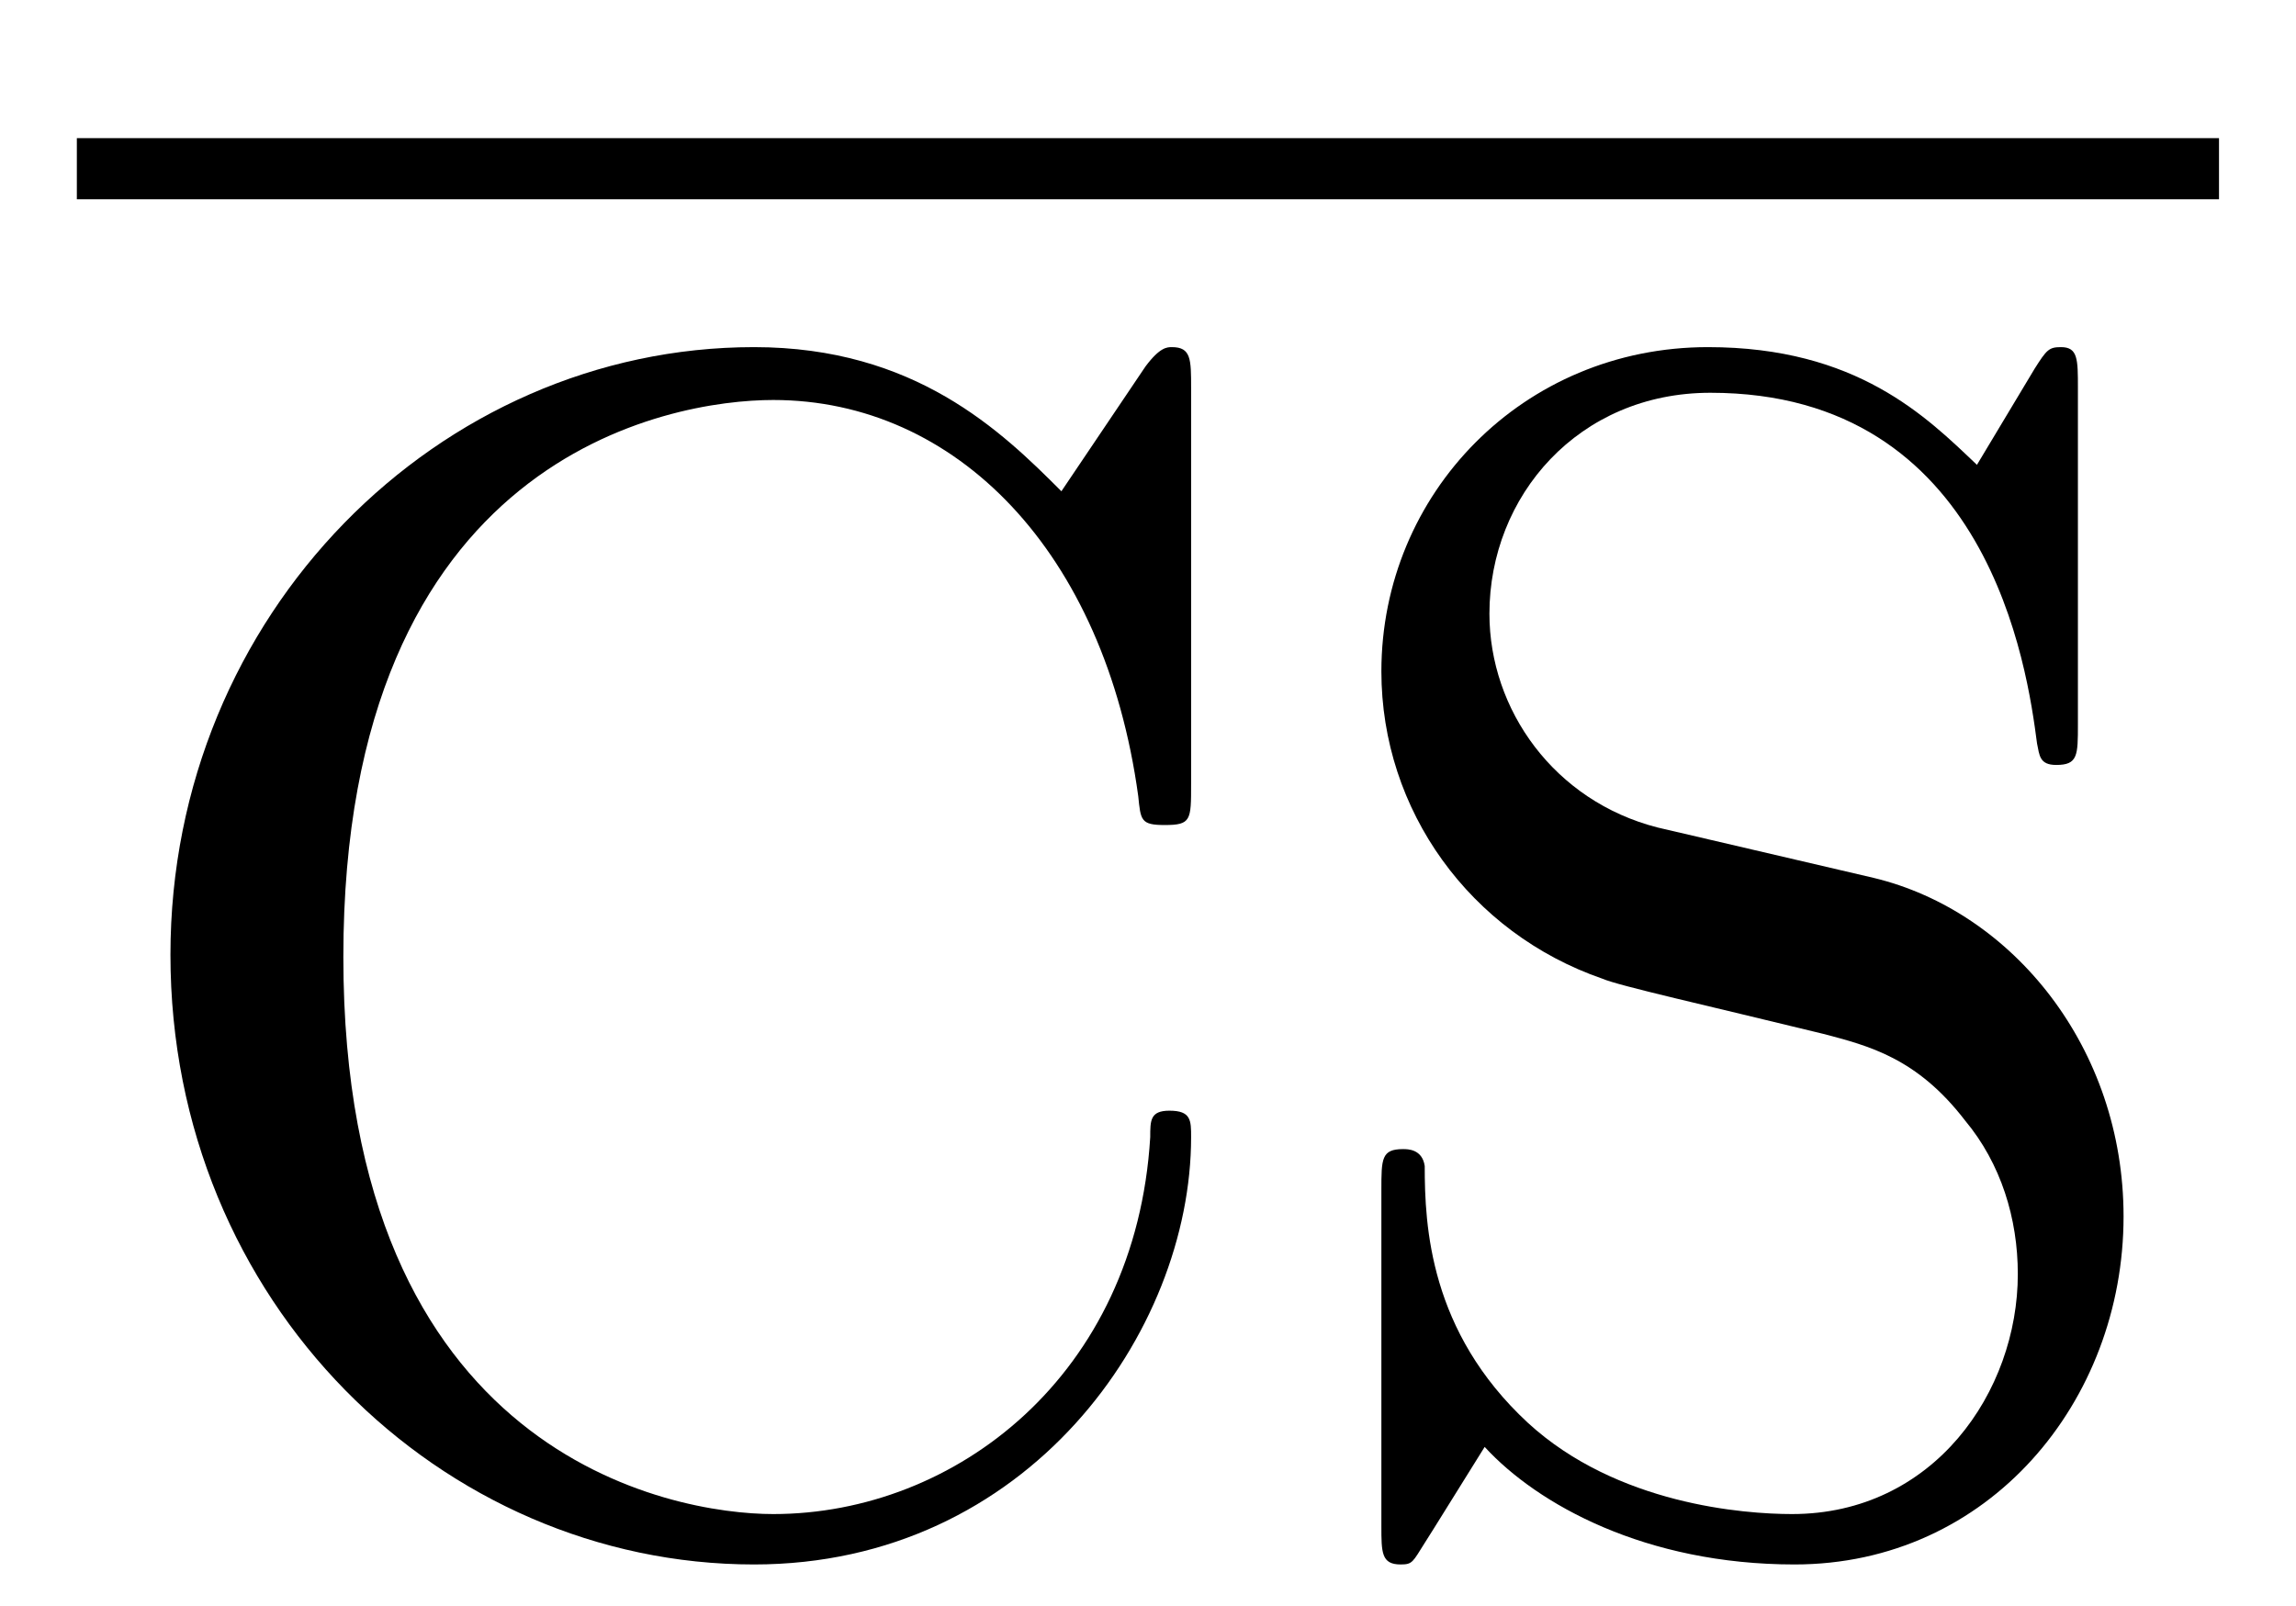
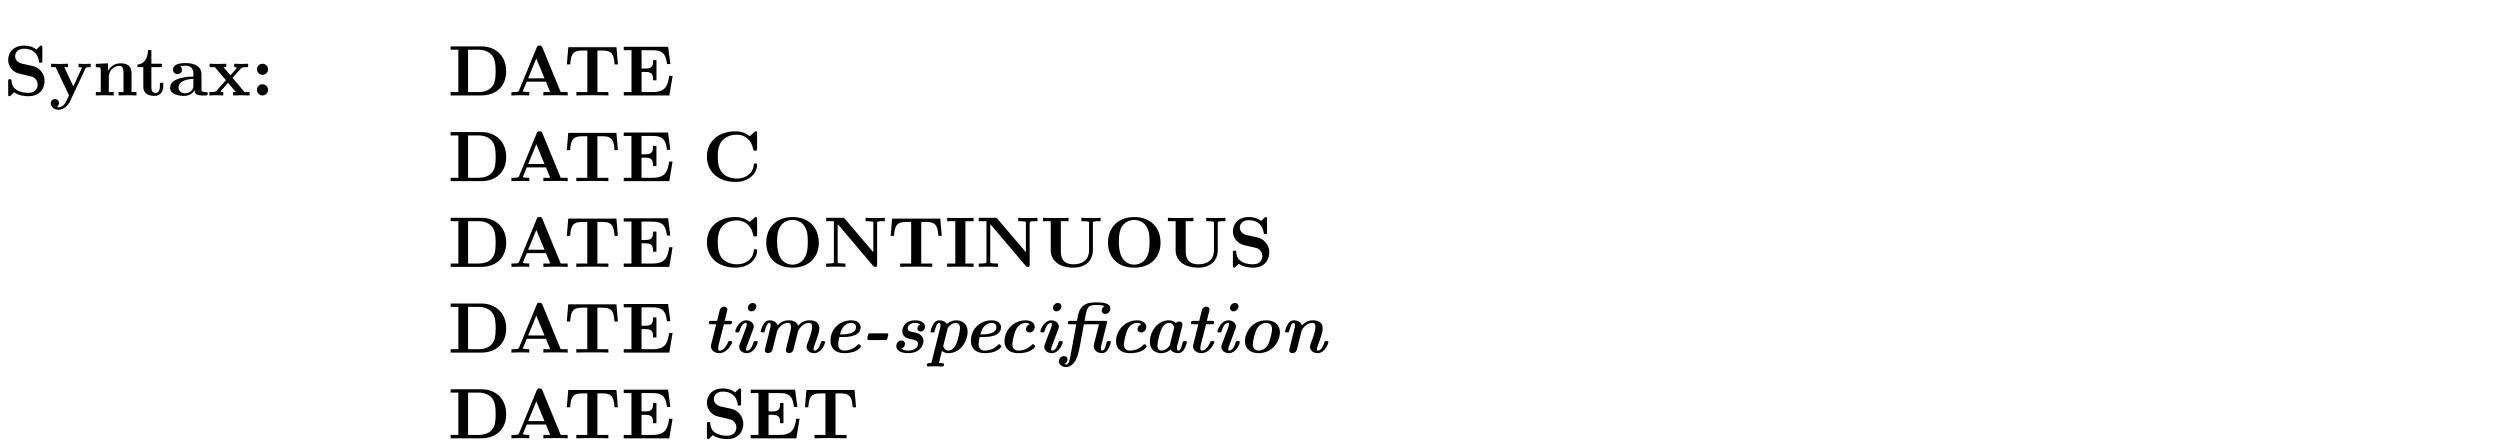
- <svg xmlns="http://www.w3.org/2000/svg" xmlns:xlink="http://www.w3.org/1999/xlink" viewBox="0 0 14.939 10.447" version="1.2">
+ <svg xmlns="http://www.w3.org/2000/svg" xmlns:xlink="http://www.w3.org/1999/xlink" width="348.696pt" height="61.634pt" viewBox="0 0 348.696 61.634" version="1.2">
  <defs>
    <g>
      <symbol overflow="visible" id="glyph0-0">
        <path style="stroke:none;" d="" />
      </symbol>
      <symbol overflow="visible" id="glyph0-1">
-         <path style="stroke:none;" d="M 0.609 -3.734 C 0.609 -1.469 2.375 0.234 4.406 0.234 C 6.188 0.234 7.25 -1.281 7.25 -2.547 C 7.25 -2.656 7.25 -2.719 7.109 -2.719 C 6.984 -2.719 6.984 -2.656 6.984 -2.547 C 6.891 -1 5.719 -0.094 4.531 -0.094 C 3.875 -0.094 1.734 -0.469 1.734 -3.719 C 1.734 -6.984 3.859 -7.344 4.531 -7.344 C 5.719 -7.344 6.688 -6.359 6.906 -4.766 C 6.922 -4.609 6.922 -4.578 7.078 -4.578 C 7.25 -4.578 7.25 -4.609 7.25 -4.844 L 7.25 -7.422 C 7.25 -7.609 7.25 -7.688 7.125 -7.688 C 7.094 -7.688 7.047 -7.688 6.953 -7.562 L 6.406 -6.75 C 6.016 -7.141 5.453 -7.688 4.406 -7.688 C 2.359 -7.688 0.609 -5.953 0.609 -3.734 Z M 0.609 -3.734 " />
+         <path style="stroke:none;" d="M 4 -4.125 L 2.562 -4.438 C 2.156 -4.531 1.609 -4.859 1.609 -5.469 C 1.609 -5.906 1.891 -6.516 2.875 -6.516 C 3.672 -6.516 4.688 -6.188 4.922 -4.828 C 4.953 -4.578 4.953 -4.562 5.156 -4.562 C 5.406 -4.562 5.406 -4.609 5.406 -4.844 L 5.406 -6.672 C 5.406 -6.859 5.406 -6.953 5.219 -6.953 C 5.141 -6.953 5.141 -6.938 5.031 -6.844 L 4.578 -6.406 C 4 -6.859 3.344 -6.953 2.875 -6.953 C 1.359 -6.953 0.641 -5.984 0.641 -4.938 C 0.641 -4.297 0.969 -3.844 1.172 -3.625 C 1.672 -3.125 2 -3.062 3.094 -2.828 C 3.969 -2.625 4.141 -2.609 4.359 -2.391 C 4.5 -2.25 4.75 -1.984 4.75 -1.531 C 4.75 -1.047 4.5 -0.359 3.453 -0.359 C 2.703 -0.359 1.188 -0.562 1.109 -2.047 C 1.094 -2.219 1.094 -2.266 0.875 -2.266 C 0.641 -2.266 0.641 -2.219 0.641 -1.984 L 0.641 -0.172 C 0.641 0.016 0.641 0.109 0.812 0.109 C 0.906 0.109 0.922 0.094 1 0.016 L 1.469 -0.438 C 2.125 0.047 3.047 0.109 3.453 0.109 C 5.109 0.109 5.719 -1.016 5.719 -2.031 C 5.719 -3.125 4.922 -3.938 4 -4.125 Z M 4 -4.125 " />
      </symbol>
      <symbol overflow="visible" id="glyph0-2">
-         <path style="stroke:none;" d="M 3.812 -4.234 L 2.406 -4.562 C 1.734 -4.734 1.312 -5.328 1.312 -5.953 C 1.312 -6.719 1.891 -7.391 2.75 -7.391 C 4.562 -7.391 4.812 -5.594 4.875 -5.109 C 4.891 -5.031 4.891 -4.969 5 -4.969 C 5.141 -4.969 5.141 -5.031 5.141 -5.234 L 5.141 -7.422 C 5.141 -7.609 5.141 -7.688 5.031 -7.688 C 4.953 -7.688 4.938 -7.672 4.859 -7.547 L 4.484 -6.922 C 4.156 -7.234 3.703 -7.688 2.734 -7.688 C 1.531 -7.688 0.609 -6.734 0.609 -5.578 C 0.609 -4.672 1.188 -3.875 2.047 -3.578 C 2.156 -3.531 2.719 -3.406 3.484 -3.219 C 3.781 -3.141 4.094 -3.062 4.406 -2.656 C 4.641 -2.375 4.75 -2.016 4.75 -1.656 C 4.75 -0.891 4.203 -0.094 3.281 -0.094 C 2.969 -0.094 2.141 -0.156 1.562 -0.688 C 0.922 -1.281 0.891 -1.969 0.891 -2.359 C 0.875 -2.469 0.781 -2.469 0.75 -2.469 C 0.609 -2.469 0.609 -2.406 0.609 -2.203 L 0.609 -0.016 C 0.609 0.156 0.609 0.234 0.734 0.234 C 0.812 0.234 0.812 0.219 0.891 0.094 C 0.891 0.094 0.922 0.047 1.281 -0.531 C 1.625 -0.156 2.328 0.234 3.297 0.234 C 4.562 0.234 5.438 -0.828 5.438 -2.031 C 5.438 -3.125 4.719 -4.016 3.812 -4.234 Z M 3.812 -4.234 " />
+         <path style="stroke:none;" d="M 5.047 -3.75 C 5.109 -3.891 5.141 -3.953 5.781 -3.953 L 5.781 -4.422 C 5.547 -4.406 5.25 -4.391 5 -4.391 C 4.75 -4.391 4.297 -4.422 4.094 -4.422 L 4.094 -3.953 C 4.109 -3.953 4.562 -3.953 4.562 -3.844 C 4.562 -3.828 4.516 -3.734 4.5 -3.719 L 3.359 -1.266 L 2.094 -3.953 L 2.625 -3.953 L 2.625 -4.422 C 2.297 -4.406 1.406 -4.391 1.391 -4.391 C 1.109 -4.391 0.672 -4.422 0.266 -4.422 L 0.266 -3.953 L 0.891 -3.953 L 2.766 0 L 2.531 0.484 C 2.312 0.953 2 1.641 1.281 1.641 C 1.141 1.641 1.125 1.625 1.047 1.594 C 1.141 1.562 1.359 1.422 1.359 1.062 C 1.359 0.734 1.125 0.5 0.781 0.5 C 0.516 0.5 0.219 0.688 0.219 1.078 C 0.219 1.578 0.688 2 1.281 2 C 2.047 2 2.625 1.375 2.906 0.812 Z M 5.047 -3.75 " />
+       </symbol>
+       <symbol overflow="visible" id="glyph0-3">
+         <path style="stroke:none;" d="M 1.141 -3.547 L 1.141 -0.469 L 0.453 -0.469 L 0.453 0 C 0.734 -0.016 1.328 -0.031 1.703 -0.031 C 2.094 -0.031 2.688 -0.016 2.953 0 L 2.953 -0.469 L 2.266 -0.469 L 2.266 -2.547 C 2.266 -3.641 3.125 -4.125 3.766 -4.125 C 4.094 -4.125 4.312 -3.922 4.312 -3.156 L 4.312 -0.469 L 3.625 -0.469 L 3.625 0 C 3.891 -0.016 4.5 -0.031 4.875 -0.031 C 5.266 -0.031 5.859 -0.016 6.125 0 L 6.125 -0.469 L 5.438 -0.469 L 5.438 -3.047 C 5.438 -4.094 4.906 -4.484 3.906 -4.484 C 2.953 -4.484 2.422 -3.922 2.156 -3.406 L 2.156 -4.484 L 0.453 -4.406 L 0.453 -3.938 C 1.062 -3.938 1.141 -3.938 1.141 -3.547 Z M 1.141 -3.547 " />
+       </symbol>
+       <symbol overflow="visible" id="glyph0-4">
+         <path style="stroke:none;" d="M 1.031 -3.953 L 1.031 -1.219 C 1.031 -0.156 1.891 0.062 2.609 0.062 C 3.359 0.062 3.812 -0.516 3.812 -1.234 L 3.812 -1.766 L 3.344 -1.766 L 3.344 -1.25 C 3.344 -0.578 3.016 -0.344 2.734 -0.344 C 2.156 -0.344 2.156 -0.984 2.156 -1.203 L 2.156 -3.953 L 3.625 -3.953 L 3.625 -4.422 L 2.156 -4.422 L 2.156 -6.328 L 1.688 -6.328 C 1.688 -5.328 1.203 -4.344 0.203 -4.312 L 0.203 -3.953 Z M 1.031 -3.953 " />
+       </symbol>
+       <symbol overflow="visible" id="glyph0-5">
+         <path style="stroke:none;" d="M 3.734 -0.766 C 3.734 -0.453 3.734 0 4.766 0 L 5.25 0 C 5.438 0 5.562 0 5.562 -0.234 C 5.562 -0.469 5.438 -0.469 5.297 -0.469 C 4.688 -0.484 4.688 -0.609 4.688 -0.844 L 4.688 -2.984 C 4.688 -3.875 3.984 -4.516 2.5 -4.516 C 1.938 -4.516 0.719 -4.469 0.719 -3.594 C 0.719 -3.156 1.062 -2.969 1.328 -2.969 C 1.641 -2.969 1.969 -3.188 1.969 -3.594 C 1.969 -3.891 1.781 -4.062 1.75 -4.094 C 2.031 -4.141 2.344 -4.156 2.469 -4.156 C 3.203 -4.156 3.562 -3.734 3.562 -2.984 L 3.562 -2.641 C 2.844 -2.609 0.312 -2.516 0.312 -1.078 C 0.312 -0.125 1.562 0.062 2.25 0.062 C 3.047 0.062 3.516 -0.344 3.734 -0.766 Z M 3.562 -2.328 L 3.562 -1.391 C 3.562 -0.422 2.641 -0.297 2.391 -0.297 C 1.891 -0.297 1.484 -0.641 1.484 -1.094 C 1.484 -2.156 3.062 -2.297 3.562 -2.328 Z M 3.562 -2.328 " />
+       </symbol>
+       <symbol overflow="visible" id="glyph0-6">
+         <path style="stroke:none;" d="M 3.453 -2.453 L 4.609 -3.75 C 4.75 -3.891 4.812 -3.953 5.625 -3.953 L 5.625 -4.422 C 5.281 -4.406 4.766 -4.391 4.719 -4.391 C 4.469 -4.391 3.969 -4.422 3.688 -4.422 L 3.688 -3.953 C 3.828 -3.953 3.953 -3.938 4.062 -3.875 C 4.031 -3.812 4.031 -3.781 3.984 -3.75 L 3.156 -2.812 L 2.172 -3.953 L 2.578 -3.953 L 2.578 -4.422 C 2.312 -4.422 1.688 -4.391 1.359 -4.391 C 1.047 -4.391 0.594 -4.422 0.266 -4.422 L 0.266 -3.953 L 0.984 -3.953 L 2.531 -2.125 L 1.219 -0.656 C 1.062 -0.469 0.703 -0.469 0.219 -0.469 L 0.219 0 C 0.562 -0.016 1.094 -0.031 1.141 -0.031 C 1.391 -0.031 1.969 -0.016 2.156 0 L 2.156 -0.469 C 1.984 -0.469 1.797 -0.516 1.797 -0.578 C 1.797 -0.594 1.797 -0.594 1.859 -0.672 L 2.828 -1.766 L 3.922 -0.469 L 3.531 -0.469 L 3.531 0 C 3.797 -0.016 4.406 -0.031 4.734 -0.031 C 5.047 -0.031 5.5 -0.016 5.828 0 L 5.828 -0.469 L 5.125 -0.469 Z M 3.453 -2.453 " />
+       </symbol>
+       <symbol overflow="visible" id="glyph0-7">
+         <path style="stroke:none;" d="M 2.359 -3.656 C 2.359 -4.078 2.016 -4.422 1.578 -4.422 C 1.156 -4.422 0.812 -4.078 0.812 -3.656 C 0.812 -3.219 1.156 -2.875 1.578 -2.875 C 2.016 -2.875 2.359 -3.219 2.359 -3.656 Z M 2.359 -0.781 C 2.359 -1.203 2.016 -1.562 1.578 -1.562 C 1.156 -1.562 0.812 -1.203 0.812 -0.781 C 0.812 -0.344 1.156 0 1.578 0 C 2.016 0 2.359 -0.344 2.359 -0.781 Z M 2.359 -0.781 " />
+       </symbol>
+       <symbol overflow="visible" id="glyph0-8">
+         <path style="stroke:none;" d="M 1.469 -6.375 L 1.469 -0.469 L 0.391 -0.469 L 0.391 0 L 4.688 0 C 6.656 0 8.141 -1.219 8.141 -3.359 C 8.141 -5.547 6.656 -6.844 4.672 -6.844 L 0.391 -6.844 L 0.391 -6.375 Z M 2.828 -0.469 L 2.828 -6.375 L 4.281 -6.375 C 4.938 -6.375 5.766 -6.188 6.25 -5.484 C 6.594 -4.969 6.672 -4.297 6.672 -3.375 C 6.672 -2.281 6.562 -1.75 6.234 -1.312 C 5.766 -0.625 4.891 -0.469 4.281 -0.469 Z M 2.828 -0.469 " />
+       </symbol>
+       <symbol overflow="visible" id="glyph0-9">
+         <path style="stroke:none;" d="M 4.719 -6.703 C 4.609 -6.953 4.5 -6.953 4.328 -6.953 C 4.047 -6.953 4 -6.875 3.938 -6.703 L 1.469 -0.703 C 1.406 -0.547 1.375 -0.469 0.625 -0.469 L 0.406 -0.469 L 0.406 0 C 0.781 -0.016 1.266 -0.031 1.578 -0.031 C 1.969 -0.031 2.516 -0.031 2.891 0 L 2.891 -0.469 C 2.875 -0.469 2 -0.469 2 -0.594 C 2 -0.609 2.031 -0.703 2.047 -0.719 L 2.547 -1.922 L 5.219 -1.922 L 5.812 -0.469 L 4.859 -0.469 L 4.859 0 C 5.25 -0.031 6.188 -0.031 6.625 -0.031 C 7.016 -0.031 7.891 -0.031 8.25 0 L 8.25 -0.469 L 7.281 -0.469 Z M 3.875 -5.156 L 5.016 -2.391 L 2.734 -2.391 Z M 3.875 -5.156 " />
+       </symbol>
+       <symbol overflow="visible" id="glyph0-10">
+         <path style="stroke:none;" d="M 7.344 -6.734 L 0.625 -6.734 L 0.422 -4.328 L 0.891 -4.328 C 0.984 -5.453 1.078 -6.266 2.516 -6.266 L 3.281 -6.266 L 3.281 -0.469 L 1.75 -0.469 L 1.75 0 C 2.297 -0.031 3.406 -0.031 3.984 -0.031 C 4.578 -0.031 5.688 -0.031 6.219 0 L 6.219 -0.469 L 4.688 -0.469 L 4.688 -6.266 L 5.453 -6.266 C 6.875 -6.266 6.984 -5.469 7.078 -4.328 L 7.547 -4.328 Z M 7.344 -6.734 " />
+       </symbol>
+       <symbol overflow="visible" id="glyph0-11">
+         <path style="stroke:none;" d="M 7.203 -2.734 L 6.734 -2.734 C 6.516 -1.359 6.234 -0.469 4.391 -0.469 L 2.875 -0.469 L 2.875 -3.281 L 3.422 -3.281 C 4.391 -3.281 4.484 -2.844 4.484 -2.109 L 4.953 -2.109 L 4.953 -4.922 L 4.484 -4.922 C 4.484 -4.172 4.391 -3.75 3.422 -3.75 L 2.875 -3.75 L 2.875 -6.312 L 4.391 -6.312 C 6 -6.312 6.266 -5.578 6.422 -4.375 L 6.891 -4.375 L 6.578 -6.781 L 0.391 -6.781 L 0.391 -6.312 L 1.469 -6.312 L 1.469 -0.469 L 0.391 -0.469 L 0.391 0 L 6.75 0 Z M 7.203 -2.734 " />
+       </symbol>
+       <symbol overflow="visible" id="glyph0-12">
+         <path style="stroke:none;" d="M 7.641 -6.672 C 7.641 -6.859 7.641 -6.953 7.453 -6.953 C 7.359 -6.953 7.344 -6.922 7.266 -6.859 L 6.609 -6.266 C 5.984 -6.766 5.328 -6.953 4.641 -6.953 C 2.156 -6.953 0.641 -5.469 0.641 -3.422 C 0.641 -1.375 2.156 0.109 4.641 0.109 C 6.516 0.109 7.641 -1.109 7.641 -2.266 C 7.641 -2.469 7.562 -2.469 7.391 -2.469 C 7.266 -2.469 7.172 -2.469 7.172 -2.297 C 7.094 -0.969 5.891 -0.359 4.891 -0.359 C 4.109 -0.359 3.266 -0.594 2.75 -1.203 C 2.281 -1.781 2.156 -2.516 2.156 -3.422 C 2.156 -3.984 2.188 -5.047 2.828 -5.719 C 3.469 -6.375 4.344 -6.484 4.859 -6.484 C 5.938 -6.484 6.875 -5.719 7.094 -4.453 C 7.125 -4.266 7.141 -4.25 7.359 -4.25 C 7.625 -4.25 7.641 -4.266 7.641 -4.531 Z M 7.641 -6.672 " />
+       </symbol>
+       <symbol overflow="visible" id="glyph0-13">
+         <path style="stroke:none;" d="M 7.969 -3.375 C 7.969 -5.531 6.516 -6.953 4.312 -6.953 C 2.031 -6.953 0.641 -5.469 0.641 -3.375 C 0.641 -1.312 2.031 0.109 4.297 0.109 C 6.594 0.109 7.969 -1.328 7.969 -3.375 Z M 4.297 -0.312 C 3.703 -0.312 2.984 -0.594 2.578 -1.344 C 2.25 -1.969 2.156 -2.672 2.156 -3.531 C 2.156 -4.172 2.188 -5.016 2.625 -5.688 C 3.047 -6.297 3.703 -6.547 4.297 -6.547 C 4.938 -6.547 5.625 -6.266 6.016 -5.609 C 6.406 -4.969 6.438 -4.203 6.438 -3.531 C 6.438 -2.828 6.406 -1.938 5.984 -1.25 C 5.531 -0.531 4.828 -0.312 4.297 -0.312 Z M 4.297 -0.312 " />
+       </symbol>
+       <symbol overflow="visible" id="glyph0-14">
+         <path style="stroke:none;" d="M 3 -6.703 C 2.891 -6.828 2.875 -6.844 2.672 -6.844 L 0.391 -6.844 L 0.391 -6.375 L 1.469 -6.375 L 1.469 -0.75 C 1.469 -0.531 1.453 -0.531 1.172 -0.5 C 0.938 -0.469 0.922 -0.469 0.641 -0.469 L 0.391 -0.469 L 0.391 0 C 0.766 -0.031 1.328 -0.031 1.719 -0.031 C 2.141 -0.031 2.656 -0.031 3.078 0 L 3.078 -0.469 L 2.828 -0.469 C 2.641 -0.469 2.469 -0.484 2.297 -0.5 C 2 -0.531 2 -0.531 2 -0.75 L 2 -5.969 L 6.953 -0.125 C 7.062 -0.016 7.062 0 7.234 0 C 7.5 0 7.5 -0.094 7.5 -0.312 L 7.5 -6.078 C 7.5 -6.297 7.5 -6.312 7.781 -6.344 C 8.031 -6.375 8.047 -6.375 8.328 -6.375 L 8.578 -6.375 L 8.578 -6.844 C 8.188 -6.812 7.625 -6.812 7.234 -6.812 C 6.812 -6.812 6.297 -6.812 5.891 -6.844 L 5.891 -6.375 L 6.141 -6.375 C 6.312 -6.375 6.484 -6.359 6.672 -6.344 C 6.953 -6.312 6.969 -6.297 6.969 -6.078 L 6.969 -2.047 Z M 3 -6.703 " />
+       </symbol>
+       <symbol overflow="visible" id="glyph0-15">
+         <path style="stroke:none;" d="M 2.875 -6.375 L 4.016 -6.375 L 4.016 -6.844 C 3.609 -6.812 2.625 -6.812 2.172 -6.812 C 1.719 -6.812 0.734 -6.812 0.328 -6.844 L 0.328 -6.375 L 1.469 -6.375 L 1.469 -0.469 L 0.328 -0.469 L 0.328 0 C 0.734 -0.031 1.719 -0.031 2.172 -0.031 C 2.625 -0.031 3.609 -0.031 4.016 0 L 4.016 -0.469 L 2.875 -0.469 Z M 2.875 -6.375 " />
+       </symbol>
+       <symbol overflow="visible" id="glyph0-16">
+         <path style="stroke:none;" d="M 7.344 -6.078 C 7.344 -6.297 7.359 -6.312 7.641 -6.344 C 7.875 -6.375 7.891 -6.375 8.172 -6.375 L 8.422 -6.375 L 8.422 -6.844 C 8.047 -6.812 7.484 -6.812 7.094 -6.812 C 6.672 -6.812 6.156 -6.812 5.734 -6.844 L 5.734 -6.375 L 5.984 -6.375 C 6.172 -6.375 6.344 -6.359 6.516 -6.344 C 6.812 -6.312 6.812 -6.297 6.812 -6.078 L 6.812 -2.328 C 6.812 -0.844 5.734 -0.359 4.641 -0.359 C 2.906 -0.359 2.875 -1.672 2.875 -2.219 L 2.875 -6.375 L 3.953 -6.375 L 3.953 -6.844 C 3.578 -6.812 2.609 -6.812 2.172 -6.812 C 1.75 -6.812 0.766 -6.812 0.391 -6.844 L 0.391 -6.375 L 1.469 -6.375 L 1.469 -2.297 C 1.469 -0.984 2.547 0.109 4.609 0.109 C 6.5 0.109 7.344 -1.062 7.344 -2.281 Z M 7.344 -6.078 " />
+       </symbol>
+       <symbol overflow="visible" id="glyph1-0">
+         <path style="stroke:none;" d="" />
+       </symbol>
+       <symbol overflow="visible" id="glyph1-1">
+         <path style="stroke:none;" d="M 3.016 -3.953 L 3.812 -3.953 C 3.984 -3.953 4.141 -3.953 4.141 -4.25 C 4.141 -4.422 3.984 -4.422 3.844 -4.422 L 3.125 -4.422 C 3.234 -4.859 3.266 -4.984 3.312 -5.219 C 3.391 -5.469 3.5 -5.906 3.5 -5.984 C 3.5 -6.219 3.328 -6.406 3.047 -6.406 C 2.922 -6.406 2.547 -6.344 2.422 -5.875 L 2.062 -4.422 L 1.25 -4.422 C 1.078 -4.422 0.906 -4.422 0.906 -4.141 C 0.906 -3.953 1.078 -3.953 1.219 -3.953 L 1.938 -3.953 L 1.25 -1.172 C 1.203 -1.016 1.203 -0.953 1.203 -0.891 C 1.203 -0.266 1.781 0.078 2.375 0.078 C 3.516 0.078 4.172 -1.312 4.172 -1.469 C 4.172 -1.609 4.047 -1.609 3.891 -1.609 C 3.672 -1.609 3.672 -1.609 3.594 -1.453 C 3.172 -0.453 2.688 -0.281 2.422 -0.281 C 2.328 -0.281 2.219 -0.297 2.219 -0.594 C 2.219 -0.781 2.234 -0.859 2.266 -1.016 Z M 3.016 -3.953 " />
+       </symbol>
+       <symbol overflow="visible" id="glyph1-2">
+         <path style="stroke:none;" d="M 3.703 -6.438 C 3.703 -6.703 3.516 -6.922 3.219 -6.922 C 2.844 -6.922 2.516 -6.578 2.516 -6.234 C 2.516 -5.969 2.719 -5.75 3 -5.75 C 3.375 -5.75 3.703 -6.094 3.703 -6.438 Z M 1.406 -1.203 C 1.344 -1.031 1.312 -0.953 1.312 -0.812 C 1.312 -0.25 1.828 0.078 2.359 0.078 C 3.406 0.078 3.891 -1.266 3.891 -1.469 C 3.891 -1.609 3.766 -1.609 3.609 -1.609 C 3.422 -1.609 3.375 -1.609 3.328 -1.484 C 3.25 -1.219 2.984 -0.281 2.406 -0.281 C 2.359 -0.281 2.266 -0.281 2.266 -0.453 C 2.266 -0.594 2.344 -0.844 2.359 -0.859 L 3.25 -3.234 C 3.312 -3.391 3.344 -3.469 3.344 -3.625 C 3.344 -4.172 2.828 -4.5 2.297 -4.5 C 1.25 -4.5 0.766 -3.156 0.766 -2.953 C 0.766 -2.812 0.891 -2.812 1.047 -2.812 C 1.234 -2.812 1.281 -2.812 1.328 -2.938 C 1.406 -3.203 1.672 -4.141 2.25 -4.141 C 2.297 -4.141 2.375 -4.141 2.375 -3.969 C 2.375 -3.844 2.312 -3.594 2.297 -3.562 Z M 1.406 -1.203 " />
+       </symbol>
+       <symbol overflow="visible" id="glyph1-3">
+         <path style="stroke:none;" d="M 3.047 -2.938 C 3.109 -3.219 3.672 -4.141 4.578 -4.141 C 5 -4.141 5 -3.766 5 -3.578 C 5 -3.328 4.969 -3.156 4.859 -2.734 L 4.438 -1.062 C 4.375 -0.812 4.281 -0.422 4.281 -0.344 C 4.281 -0.047 4.516 0.078 4.719 0.078 C 4.844 0.078 5.234 0.031 5.359 -0.484 L 5.969 -2.938 C 6.047 -3.219 6.609 -4.141 7.5 -4.141 C 7.938 -4.141 7.938 -3.766 7.938 -3.578 C 7.938 -2.984 7.484 -1.75 7.297 -1.312 C 7.203 -1.062 7.172 -0.953 7.172 -0.812 C 7.172 -0.25 7.688 0.078 8.219 0.078 C 9.266 0.078 9.75 -1.266 9.75 -1.469 C 9.75 -1.609 9.625 -1.609 9.469 -1.609 C 9.281 -1.609 9.234 -1.609 9.188 -1.484 C 9.109 -1.219 8.844 -0.281 8.281 -0.281 C 8.219 -0.281 8.141 -0.281 8.141 -0.453 C 8.141 -0.672 8.234 -0.922 8.359 -1.266 C 8.5 -1.641 8.953 -2.812 8.953 -3.375 C 8.953 -4.203 8.359 -4.5 7.578 -4.5 C 6.781 -4.5 6.312 -4.094 5.984 -3.75 C 5.766 -4.5 4.859 -4.5 4.641 -4.5 C 4.438 -4.5 3.781 -4.5 3.125 -3.812 C 2.922 -4.391 2.328 -4.5 2 -4.5 C 1.531 -4.5 1.281 -4.172 1.156 -3.969 C 0.891 -3.547 0.766 -2.984 0.766 -2.953 C 0.766 -2.812 0.891 -2.812 1.047 -2.812 C 1.281 -2.812 1.297 -2.828 1.359 -3.078 C 1.453 -3.406 1.625 -4.141 1.969 -4.141 C 2.078 -4.141 2.156 -4.062 2.156 -3.844 C 2.156 -3.656 2.141 -3.562 2.094 -3.406 L 1.391 -0.562 C 1.344 -0.422 1.344 -0.406 1.344 -0.344 C 1.344 -0.047 1.578 0.078 1.797 0.078 C 1.859 0.078 2.297 0.062 2.422 -0.453 Z M 3.047 -2.938 " />
+       </symbol>
+       <symbol overflow="visible" id="glyph1-4">
+         <path style="stroke:none;" d="M 2.734 -2.172 C 3.328 -2.172 5.297 -2.172 5.297 -3.547 C 5.297 -4.141 4.75 -4.5 4 -4.5 C 2.281 -4.5 1.094 -3.203 1.094 -1.672 C 1.094 -0.594 1.766 0.078 3.016 0.078 C 3.312 0.078 3.906 0.047 4.422 -0.141 C 4.953 -0.344 5.344 -0.734 5.344 -0.859 C 5.344 -0.938 5.141 -1.172 5.047 -1.172 C 5.016 -1.172 4.969 -1.172 4.906 -1.109 C 4.172 -0.281 3.156 -0.281 3.016 -0.281 C 2.469 -0.281 2.172 -0.609 2.172 -1.203 C 2.172 -1.453 2.25 -1.828 2.328 -2.172 Z M 2.422 -2.531 C 2.562 -3.031 2.656 -3.328 2.953 -3.656 C 3.234 -3.984 3.672 -4.141 4 -4.141 C 4.422 -4.141 4.656 -3.875 4.656 -3.562 C 4.656 -2.531 3.031 -2.531 2.422 -2.531 Z M 2.422 -2.531 " />
+       </symbol>
+       <symbol overflow="visible" id="glyph1-5">
+         <path style="stroke:none;" d="M 3.375 -1.75 C 3.672 -1.75 3.672 -1.781 3.734 -2.016 C 3.781 -2.172 3.859 -2.469 3.859 -2.5 C 3.859 -2.688 3.672 -2.688 3.531 -2.688 L 1.375 -2.688 C 1.094 -2.688 1.094 -2.656 1.031 -2.438 C 1.016 -2.359 0.922 -1.969 0.922 -1.938 C 0.922 -1.75 1.094 -1.75 1.25 -1.75 Z M 3.375 -1.75 " />
+       </symbol>
+       <symbol overflow="visible" id="glyph1-6">
+         <path style="stroke:none;" d="M 4.172 -3.906 C 3.781 -3.734 3.781 -3.375 3.781 -3.344 C 3.781 -3.094 3.984 -2.938 4.234 -2.938 C 4.469 -2.938 4.844 -3.141 4.844 -3.625 C 4.844 -4.172 4.281 -4.5 3.5 -4.5 C 2.719 -4.5 2.375 -4.234 2.188 -4.094 C 1.859 -3.812 1.672 -3.281 1.672 -2.969 C 1.672 -2.125 2.516 -1.953 2.828 -1.891 C 3.344 -1.797 3.875 -1.688 3.875 -1.234 C 3.875 -1.219 3.875 -0.281 2.5 -0.281 C 2.359 -0.281 1.891 -0.281 1.562 -0.547 C 1.641 -0.578 2.047 -0.766 2.047 -1.219 C 2.047 -1.609 1.734 -1.688 1.562 -1.688 C 1.203 -1.688 0.844 -1.391 0.844 -0.906 C 0.844 -0.281 1.5 0.078 2.469 0.078 C 2.734 0.078 3.375 0.062 3.922 -0.312 C 4.438 -0.672 4.641 -1.312 4.641 -1.641 C 4.641 -1.859 4.562 -2.188 4.203 -2.484 C 3.906 -2.719 3.656 -2.766 3.125 -2.859 C 2.828 -2.922 2.422 -3 2.422 -3.375 C 2.422 -3.375 2.422 -4.141 3.484 -4.141 C 3.578 -4.141 3.938 -4.141 4.172 -3.906 Z M 4.172 -3.906 " />
+       </symbol>
+       <symbol overflow="visible" id="glyph1-7">
+         <path style="stroke:none;" d="M 0.922 1.312 C 0.875 1.453 0.875 1.469 0.562 1.469 C 0.422 1.469 0.25 1.469 0.25 1.75 C 0.25 1.875 0.344 1.938 0.438 1.938 C 0.719 1.938 1.031 1.906 1.328 1.906 C 1.672 1.906 2.031 1.938 2.375 1.938 C 2.438 1.938 2.641 1.938 2.641 1.641 C 2.641 1.469 2.469 1.469 2.375 1.469 C 2.234 1.469 2.078 1.469 1.938 1.453 L 2.359 -0.234 C 2.688 0.047 3.047 0.078 3.266 0.078 C 4.938 0.078 5.938 -1.578 5.938 -2.906 C 5.938 -4.094 5.109 -4.5 4.344 -4.5 C 3.734 -4.5 3.266 -4.188 3.031 -4 C 2.844 -4.344 2.391 -4.5 2 -4.5 C 1.531 -4.5 1.281 -4.172 1.156 -3.969 C 0.891 -3.547 0.766 -2.984 0.766 -2.953 C 0.766 -2.812 0.891 -2.812 1.047 -2.812 C 1.281 -2.812 1.297 -2.828 1.359 -3.078 C 1.453 -3.406 1.625 -4.141 1.969 -4.141 C 2.078 -4.141 2.156 -4.062 2.156 -3.844 C 2.156 -3.656 2.141 -3.562 2.094 -3.406 Z M 3.125 -3.25 C 3.141 -3.312 3.141 -3.344 3.156 -3.422 C 3.578 -4 4 -4.141 4.312 -4.141 C 4.531 -4.141 4.875 -4 4.875 -3.438 C 4.875 -2.906 4.531 -1.672 4.422 -1.391 C 4.078 -0.422 3.531 -0.281 3.266 -0.281 C 2.922 -0.281 2.641 -0.5 2.531 -0.891 Z M 3.125 -3.25 " />
+       </symbol>
+       <symbol overflow="visible" id="glyph1-8">
+         <path style="stroke:none;" d="M 4.578 -3.938 C 4.078 -3.766 4.062 -3.297 4.062 -3.266 C 4.062 -3.125 4.141 -2.812 4.562 -2.812 C 4.984 -2.812 5.281 -3.156 5.281 -3.594 C 5.281 -4.078 4.844 -4.5 4.016 -4.5 C 2.125 -4.5 1.062 -2.891 1.062 -1.594 C 1.062 -0.781 1.531 0.078 3 0.078 C 3.266 0.078 3.875 0.062 4.422 -0.141 C 4.953 -0.344 5.344 -0.734 5.344 -0.859 C 5.344 -0.938 5.141 -1.172 5.047 -1.172 C 5.016 -1.172 4.969 -1.172 4.906 -1.109 C 4.172 -0.281 3.156 -0.281 3.016 -0.281 C 2.469 -0.281 2.156 -0.594 2.156 -1.156 C 2.156 -1.547 2.438 -2.766 2.703 -3.281 C 3.094 -4 3.703 -4.141 4 -4.141 C 4.109 -4.141 4.391 -4.141 4.578 -3.938 Z M 4.578 -3.938 " />
+       </symbol>
+       <symbol overflow="visible" id="glyph1-9">
+         <path style="stroke:none;" d="M 3.297 -3.953 L 5.406 -3.953 L 4.703 -1.172 C 4.672 -1.016 4.672 -0.953 4.672 -0.891 C 4.672 -0.25 5.266 0.078 5.828 0.078 C 6.297 0.078 6.547 -0.266 6.672 -0.453 C 6.922 -0.875 7.062 -1.438 7.062 -1.469 C 7.062 -1.609 6.922 -1.609 6.781 -1.609 C 6.547 -1.609 6.531 -1.609 6.453 -1.359 C 6.375 -1.031 6.203 -0.281 5.859 -0.281 C 5.734 -0.281 5.672 -0.359 5.672 -0.594 C 5.672 -0.781 5.688 -0.891 5.734 -1.031 L 6.516 -4.156 C 6.531 -4.188 6.547 -4.25 6.547 -4.281 C 6.547 -4.422 6.406 -4.422 6.266 -4.422 L 3.391 -4.422 C 3.734 -6.375 3.781 -6.641 5.094 -6.641 C 5.281 -6.641 5.828 -6.641 6.188 -6.484 C 5.969 -6.359 5.781 -6.125 5.781 -5.844 C 5.781 -5.578 5.984 -5.391 6.281 -5.391 C 6.594 -5.391 6.984 -5.641 6.984 -6.156 C 6.984 -6.984 5.719 -7 5.078 -7 C 4.453 -7 3.766 -6.984 3.219 -6.547 C 2.609 -6.062 2.484 -5.359 2.328 -4.422 L 1.406 -4.422 C 1.234 -4.422 1.062 -4.422 1.062 -4.141 C 1.062 -3.953 1.219 -3.953 1.375 -3.953 L 2.234 -3.953 L 1.547 -0.203 C 1.453 0.344 1.438 0.406 1.312 0.953 C 1.25 1.172 1.141 1.656 0.844 1.656 C 0.828 1.656 0.703 1.656 0.594 1.578 C 0.875 1.453 1.016 1.172 1.016 0.938 C 1.016 0.672 0.812 0.484 0.516 0.484 C 0.156 0.484 -0.188 0.781 -0.188 1.219 C -0.188 1.719 0.297 2.016 0.828 2.016 C 1.391 2.016 2 1.531 2.312 0.703 C 2.5 0.219 2.625 -0.297 2.719 -0.812 Z M 3.297 -3.953 " />
+       </symbol>
+       <symbol overflow="visible" id="glyph1-10">
+         <path style="stroke:none;" d="M 5.578 -3.703 C 5.609 -3.859 5.609 -3.875 5.609 -3.922 C 5.609 -4.141 5.438 -4.344 5.156 -4.344 C 5 -4.344 4.828 -4.25 4.688 -4.125 C 4.375 -4.453 3.984 -4.5 3.734 -4.5 C 2.047 -4.5 1.062 -2.844 1.062 -1.516 C 1.062 -0.328 1.891 0.078 2.656 0.078 C 3.266 0.078 3.734 -0.234 3.969 -0.422 C 4.156 -0.078 4.609 0.078 5 0.078 C 5.469 0.078 5.719 -0.266 5.844 -0.453 C 6.094 -0.875 6.234 -1.438 6.234 -1.469 C 6.234 -1.609 6.094 -1.609 5.953 -1.609 C 5.719 -1.609 5.703 -1.609 5.625 -1.359 C 5.547 -1.031 5.375 -0.281 5.031 -0.281 C 4.922 -0.281 4.844 -0.359 4.844 -0.594 C 4.844 -0.781 4.859 -0.859 4.906 -1.016 Z M 3.875 -1.172 C 3.859 -1.109 3.859 -1.078 3.844 -1 C 3.422 -0.422 3 -0.281 2.688 -0.281 C 2.469 -0.281 2.125 -0.422 2.125 -0.984 C 2.125 -1.531 2.469 -2.75 2.578 -3.031 C 2.922 -4 3.469 -4.141 3.734 -4.141 C 4.078 -4.141 4.359 -3.922 4.469 -3.531 Z M 3.875 -1.172 " />
+       </symbol>
+       <symbol overflow="visible" id="glyph1-11">
+         <path style="stroke:none;" d="M 5.938 -2.828 C 5.938 -3.859 5.219 -4.5 4.031 -4.5 C 2.062 -4.5 1.062 -2.844 1.062 -1.594 C 1.062 -0.562 1.781 0.078 2.953 0.078 C 4.922 0.078 5.938 -1.578 5.938 -2.828 Z M 2.984 -0.281 C 2.625 -0.281 2.156 -0.453 2.156 -1.156 C 2.156 -1.547 2.406 -2.656 2.656 -3.188 C 2.953 -3.812 3.516 -4.141 4.016 -4.141 C 4.359 -4.141 4.844 -3.984 4.844 -3.266 C 4.844 -2.875 4.578 -1.766 4.344 -1.234 C 4.047 -0.609 3.484 -0.281 2.984 -0.281 Z M 2.984 -0.281 " />
+       </symbol>
+       <symbol overflow="visible" id="glyph1-12">
+         <path style="stroke:none;" d="M 3.047 -2.938 C 3.109 -3.219 3.672 -4.141 4.578 -4.141 C 5 -4.141 5 -3.766 5 -3.578 C 5 -2.984 4.547 -1.75 4.359 -1.312 C 4.281 -1.062 4.25 -0.953 4.25 -0.812 C 4.25 -0.25 4.75 0.078 5.297 0.078 C 6.328 0.078 6.812 -1.266 6.812 -1.469 C 6.812 -1.609 6.688 -1.609 6.547 -1.609 C 6.344 -1.609 6.297 -1.609 6.266 -1.484 C 6.188 -1.219 5.906 -0.281 5.344 -0.281 C 5.297 -0.281 5.203 -0.281 5.203 -0.453 C 5.203 -0.672 5.297 -0.922 5.438 -1.266 C 5.578 -1.641 6.016 -2.812 6.016 -3.375 C 6.016 -4.203 5.438 -4.5 4.641 -4.5 C 4.438 -4.5 3.781 -4.5 3.125 -3.812 C 2.922 -4.391 2.328 -4.5 2 -4.5 C 1.531 -4.5 1.281 -4.172 1.156 -3.969 C 0.891 -3.547 0.766 -2.984 0.766 -2.953 C 0.766 -2.812 0.891 -2.812 1.047 -2.812 C 1.281 -2.812 1.297 -2.828 1.359 -3.078 C 1.453 -3.406 1.625 -4.141 1.969 -4.141 C 2.078 -4.141 2.156 -4.062 2.156 -3.844 C 2.156 -3.656 2.141 -3.562 2.094 -3.406 L 1.391 -0.562 C 1.344 -0.422 1.344 -0.406 1.344 -0.344 C 1.344 -0.047 1.578 0.078 1.797 0.078 C 1.859 0.078 2.297 0.062 2.422 -0.453 Z M 3.047 -2.938 " />
      </symbol>
    </g>
    <clipPath id="clip1">
-       <path d="M 0 0 L 14.938 0 L 14.938 2 L 0 2 Z M 0 0 " />
+       <path d="M 62 54 L 71 54 L 71 61.633 L 62 61.633 Z M 62 54 " />
    </clipPath>
    <clipPath id="clip2">
-       <path d="M 1 2 L 14 2 L 14 10.445 L 1 10.445 Z M 1 2 " />
+       <path d="M 71 54 L 80 54 L 80 61.633 L 71 61.633 Z M 71 54 " />
+     </clipPath>
+     <clipPath id="clip3">
+       <path d="M 79 54 L 94 54 L 94 61.633 L 79 61.633 Z M 79 54 " />
+     </clipPath>
+     <clipPath id="clip4">
+       <path d="M 98 54 L 120 54 L 120 61.633 L 98 61.633 Z M 98 54 " />
    </clipPath>
  </defs>
  <g id="surface1">
+     <g style="fill:rgb(0%,0%,0%);fill-opacity:1;">
+       <use xlink:href="#glyph0-1" x="0.5" y="13.313" />
+       <use xlink:href="#glyph0-2" x="6.865" y="13.313" />
+       <use xlink:href="#glyph0-3" x="12.911" y="13.313" />
+     </g>
+     <g style="fill:rgb(0%,0%,0%);fill-opacity:1;">
+       <use xlink:href="#glyph0-4" x="18.958" y="13.313" />
+       <use xlink:href="#glyph0-5" x="23.413" y="13.313" />
+       <use xlink:href="#glyph0-6" x="28.982" y="13.313" />
+       <use xlink:href="#glyph0-7" x="35.028" y="13.313" />
+     </g>
+     <g style="fill:rgb(0%,0%,0%);fill-opacity:1;">
+       <use xlink:href="#glyph0-8" x="62.459" y="13.313" />
+     </g>
+     <g style="fill:rgb(0%,0%,0%);fill-opacity:1;">
+       <use xlink:href="#glyph0-9" x="70.927" y="13.313" />
+     </g>
+     <g style="fill:rgb(0%,0%,0%);fill-opacity:1;">
+       <use xlink:href="#glyph0-10" x="78.642" y="13.313" />
+       <use xlink:href="#glyph0-11" x="86.612" y="13.313" />
+     </g>
+     <g style="fill:rgb(0%,0%,0%);fill-opacity:1;">
+       <use xlink:href="#glyph0-8" x="62.462" y="25.268" />
+     </g>
+     <g style="fill:rgb(0%,0%,0%);fill-opacity:1;">
+       <use xlink:href="#glyph0-9" x="70.929" y="25.268" />
+     </g>
+     <g style="fill:rgb(0%,0%,0%);fill-opacity:1;">
+       <use xlink:href="#glyph0-10" x="78.634" y="25.268" />
+       <use xlink:href="#glyph0-11" x="86.604" y="25.268" />
+     </g>
+     <g style="fill:rgb(0%,0%,0%);fill-opacity:1;">
+       <use xlink:href="#glyph0-12" x="97.958" y="25.268" />
+     </g>
+     <g style="fill:rgb(0%,0%,0%);fill-opacity:1;">
+       <use xlink:href="#glyph0-8" x="62.462" y="37.224" />
+     </g>
+     <g style="fill:rgb(0%,0%,0%);fill-opacity:1;">
+       <use xlink:href="#glyph0-9" x="70.929" y="37.224" />
+     </g>
+     <g style="fill:rgb(0%,0%,0%);fill-opacity:1;">
+       <use xlink:href="#glyph0-10" x="78.634" y="37.224" />
+       <use xlink:href="#glyph0-11" x="86.604" y="37.224" />
+     </g>
+     <g style="fill:rgb(0%,0%,0%);fill-opacity:1;">
+       <use xlink:href="#glyph0-12" x="97.958" y="37.224" />
+       <use xlink:href="#glyph0-13" x="106.233" y="37.224" />
+       <use xlink:href="#glyph0-14" x="114.839" y="37.224" />
+       <use xlink:href="#glyph0-10" x="123.806" y="37.224" />
+       <use xlink:href="#glyph0-15" x="131.776" y="37.224" />
+       <use xlink:href="#glyph0-14" x="136.12" y="37.224" />
+       <use xlink:href="#glyph0-16" x="145.087" y="37.224" />
+       <use xlink:href="#glyph0-13" x="153.901" y="37.224" />
+       <use xlink:href="#glyph0-16" x="162.507" y="37.224" />
+       <use xlink:href="#glyph0-1" x="171.321" y="37.224" />
+     </g>
+     <g style="fill:rgb(0%,0%,0%);fill-opacity:1;">
+       <use xlink:href="#glyph0-8" x="62.462" y="49.179" />
+     </g>
+     <g style="fill:rgb(0%,0%,0%);fill-opacity:1;">
+       <use xlink:href="#glyph0-9" x="70.929" y="49.179" />
+     </g>
+     <g style="fill:rgb(0%,0%,0%);fill-opacity:1;">
+       <use xlink:href="#glyph0-10" x="78.634" y="49.179" />
+       <use xlink:href="#glyph0-11" x="86.604" y="49.179" />
+     </g>
+     <g style="fill:rgb(0%,0%,0%);fill-opacity:1;">
+       <use xlink:href="#glyph1-1" x="97.954" y="49.179" />
+       <use xlink:href="#glyph1-2" x="101.79" y="49.179" />
+       <use xlink:href="#glyph1-3" x="105.332" y="49.179" />
+       <use xlink:href="#glyph1-4" x="114.741" y="49.179" />
+       <use xlink:href="#glyph1-5" x="120.043" y="49.179" />
+       <use xlink:href="#glyph1-6" x="124.172" y="49.179" />
+       <use xlink:href="#glyph1-7" x="129.022" y="49.179" />
+     </g>
+     <g style="fill:rgb(0%,0%,0%);fill-opacity:1;">
+       <use xlink:href="#glyph1-4" x="134.323" y="49.179" />
+     </g>
+     <g style="fill:rgb(0%,0%,0%);fill-opacity:1;">
+       <use xlink:href="#glyph1-8" x="139.038" y="49.179" />
+       <use xlink:href="#glyph1-2" x="144.34" y="49.179" />
+       <use xlink:href="#glyph1-9" x="147.883" y="49.179" />
+       <use xlink:href="#glyph1-8" x="154.601" y="49.179" />
+     </g>
+     <g style="fill:rgb(0%,0%,0%);fill-opacity:1;">
+       <use xlink:href="#glyph1-10" x="159.316" y="49.179" />
+       <use xlink:href="#glyph1-1" x="165.205" y="49.179" />
+       <use xlink:href="#glyph1-2" x="169.04" y="49.179" />
+       <use xlink:href="#glyph1-11" x="172.583" y="49.179" />
+       <use xlink:href="#glyph1-12" x="178.472" y="49.179" />
+     </g>
    <g clip-path="url(#clip1)" clip-rule="nonzero">
-       <path style="fill:none;stroke-width:0.398;stroke-linecap:butt;stroke-linejoin:miter;stroke:rgb(0%,0%,0%);stroke-opacity:1;stroke-miterlimit:10;" d="M 0 0 L 13.938 0 " transform="matrix(1,0,0,-1,0.5,1.098)" />
+       <g style="fill:rgb(0%,0%,0%);fill-opacity:1;">
+         <use xlink:href="#glyph0-8" x="62.462" y="61.134" />
+       </g>
    </g>
    <g clip-path="url(#clip2)" clip-rule="nonzero">
      <g style="fill:rgb(0%,0%,0%);fill-opacity:1;">
-         <use xlink:href="#glyph0-1" x="0.5" y="9.947" />
-         <use xlink:href="#glyph0-2" x="8.379" y="9.947" />
+         <use xlink:href="#glyph0-9" x="70.929" y="61.134" />
+       </g>
+     </g>
+     <g clip-path="url(#clip3)" clip-rule="nonzero">
+       <g style="fill:rgb(0%,0%,0%);fill-opacity:1;">
+         <use xlink:href="#glyph0-10" x="78.634" y="61.134" />
+         <use xlink:href="#glyph0-11" x="86.604" y="61.134" />
+       </g>
+     </g>
+     <g clip-path="url(#clip4)" clip-rule="nonzero">
+       <g style="fill:rgb(0%,0%,0%);fill-opacity:1;">
+         <use xlink:href="#glyph0-1" x="97.958" y="61.134" />
+         <use xlink:href="#glyph0-11" x="104.323" y="61.134" />
+         <use xlink:href="#glyph0-10" x="111.851" y="61.134" />
      </g>
    </g>
  </g>
</svg>
